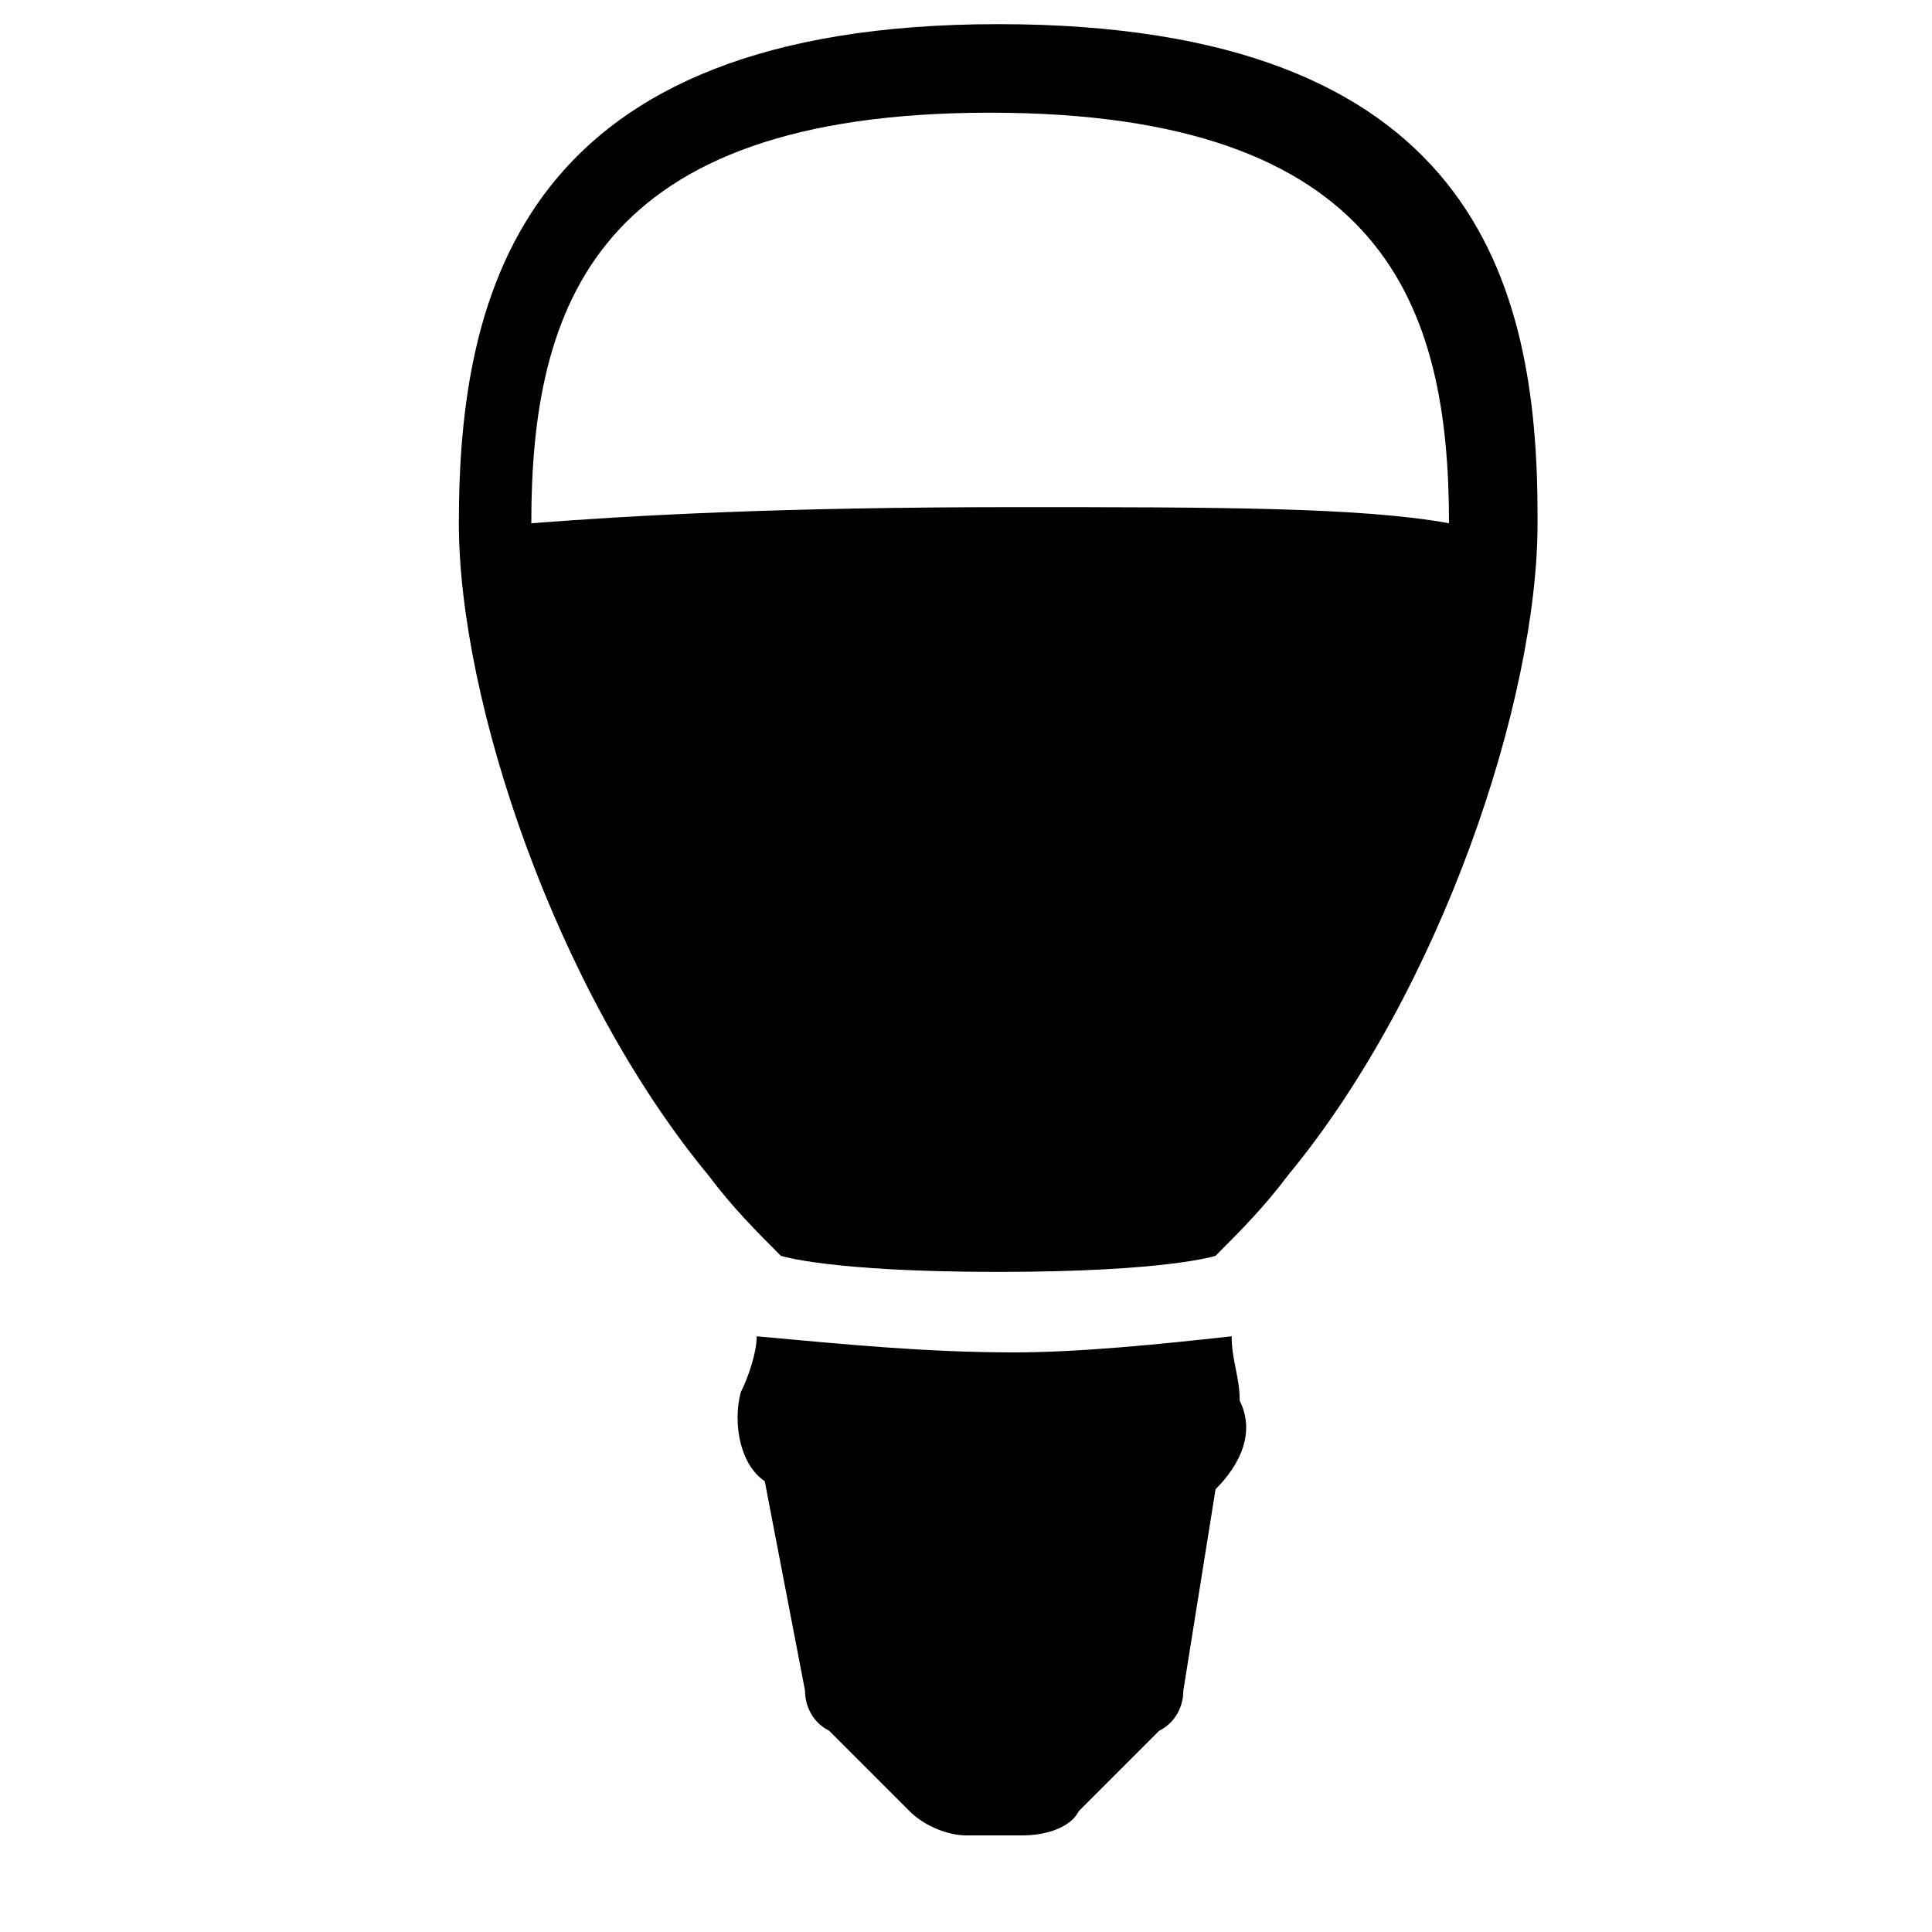
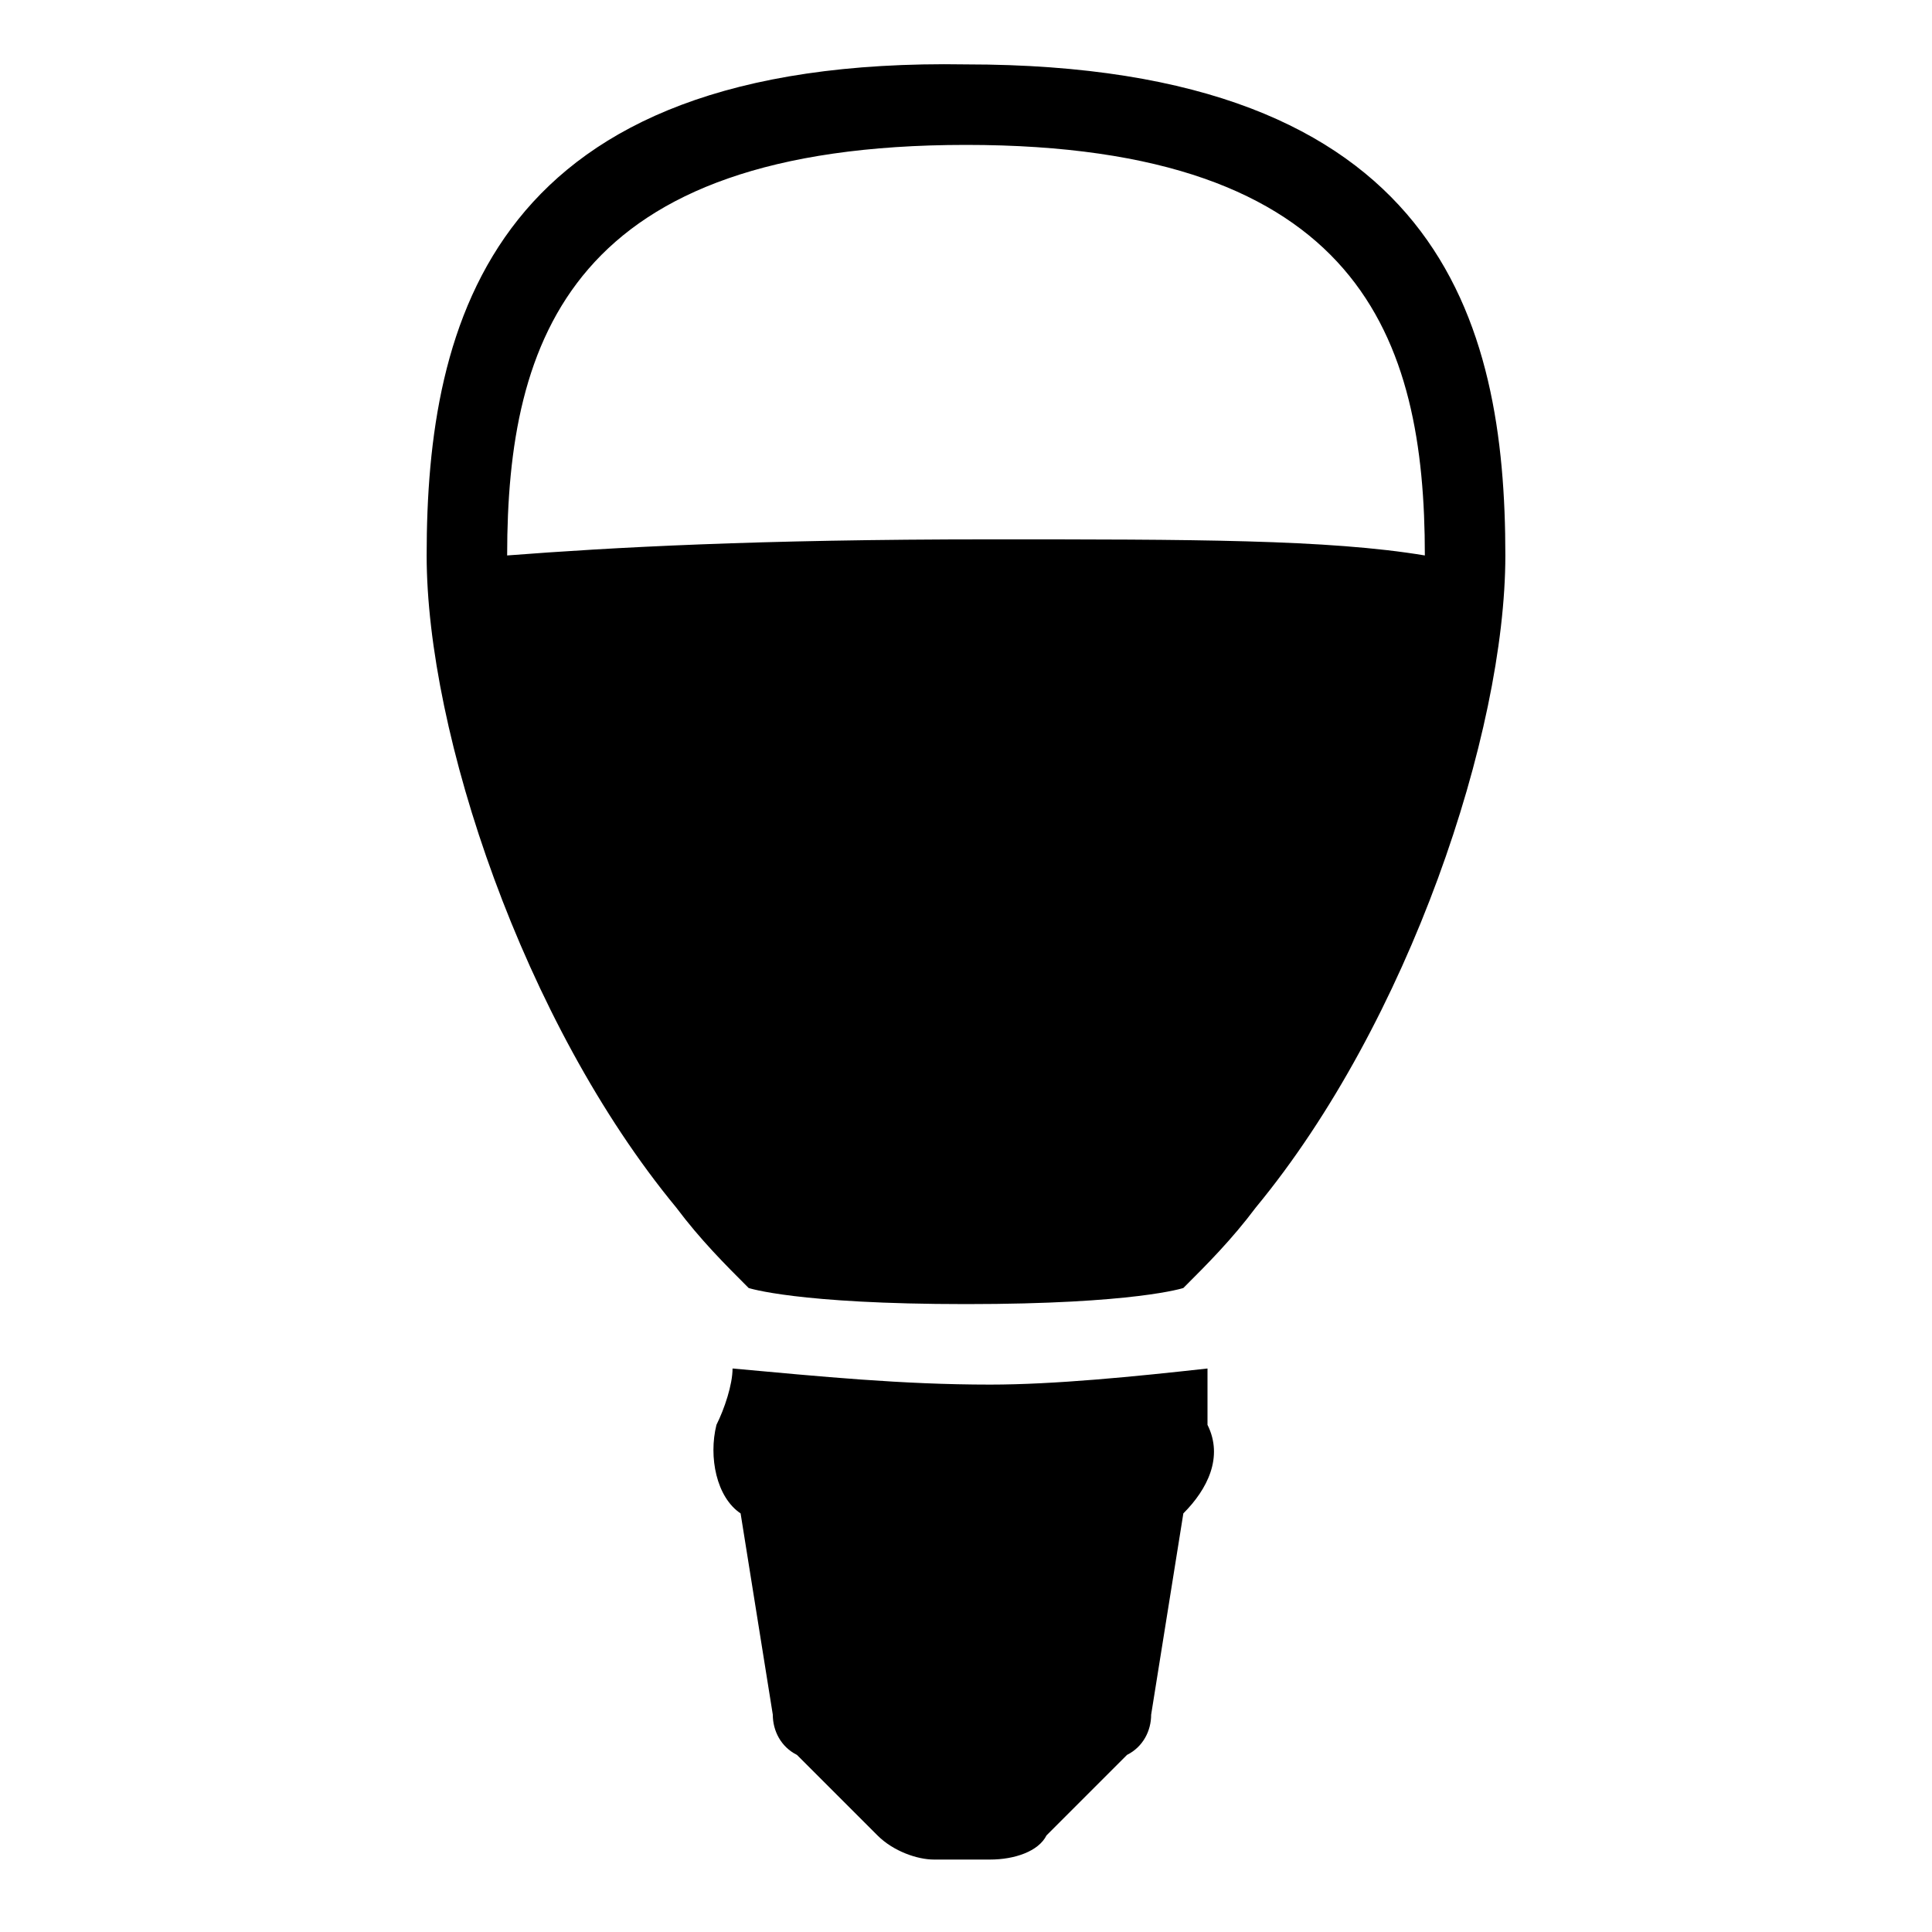
<svg xmlns="http://www.w3.org/2000/svg" viewBox="0 0 24 24" height="24px" width="24px">
-   <path d="M15.3,16.6c-0.9,0.1-1.9,0.2-2.7,0.2c-1.1,0-2.1-0.1-3.2-0.2c0,0.2-0.1,0.5-0.2,0.7c-0.1,0.4,0,0.9,0.3,1.1L10,21c0,0.2,0.1,0.4,0.3,0.5l0.4,0.4l0.1,0.1l0.5,0.5c0.2,0.2,0.5,0.3,0.7,0.3h0.7c0.3,0,0.6-0.1,0.7-0.3l0.5-0.5l0.1-0.1l0.4-0.4c0.2-0.1,0.3-0.3,0.3-0.5l0.4-2.5c0.3-0.3,0.5-0.7,0.3-1.1C15.4,17.1,15.3,16.9,15.3,16.6z M19.1,6.4L19.1,6.4c0-2.9-0.8-6.1-6.7-6.1c-5.9,0-6.7,3.3-6.7,6.2c0,0,0,0,0,0c0,2.2,1.2,5.8,3.1,8.1 c0.3,0.4,0.6,0.7,0.9,1c0,0,0.6,0.2,2.7,0.2c2.1,0,2.7-0.2,2.7-0.2c0.3-0.3,0.6-0.6,0.9-1c1.9-2.3,3.1-5.9,3.1-8.1 C19.1,6.5,19.1,6.5,19.1,6.4z M12.6,6.3c-2.9,0-4.7,0.1-6,0.2c0-2.7,0.8-5.1,5.7-5.1c4.9,0,5.7,2.4,5.7,5.1 C16.9,6.3,15.1,6.3,12.6,6.3z" />
+   <path d="M15,17c-0.9,0.1-1.9,0.2-2.7,0.2c-1.1,0-2.1-0.1-3.2-0.2c0,0.2-0.1,0.5-0.2,0.7c-0.1,0.4,0,0.9,0.3,1.1l0.4,2.5 c0,0.2,0.1,0.4,0.3,0.5l0.4,0.4l0.1,0.1l0.5,0.5c0.2,0.2,0.5,0.3,0.7,0.3h0.7c0.3,0,0.6-0.1,0.7-0.3l0.5-0.5l0.1-0.1l0.4-0.4 c0.2-0.1,0.3-0.3,0.3-0.5l0.4-2.5c0.3-0.3,0.5-0.7,0.3-1.1C15,17.5,15,17.3,15,17z M18.7,6.9L18.7,6.9c0-2.9-0.8-6.1-6.7-6.1C6.1,0.7,5.3,4,5.3,6.9c0,0,0,0,0,0c0,2.2,1.2,5.8,3.1,8.1 c0.3,0.4,0.6,0.7,0.9,1c0,0,0.6,0.2,2.7,0.2c2.1,0,2.7-0.2,2.7-0.2c0.3-0.3,0.6-0.6,0.9-1c1.9-2.3,3.1-5.9,3.1-8.1 C18.7,6.9,18.7,6.9,18.7,6.9z M12.3,6.7c-2.9,0-4.7,0.1-6,0.2c0-2.7,0.8-5.1,5.7-5.1c4.9,0,5.7,2.4,5.7,5.1 C16.5,6.7,14.8,6.7,12.3,6.7z" />
</svg>
